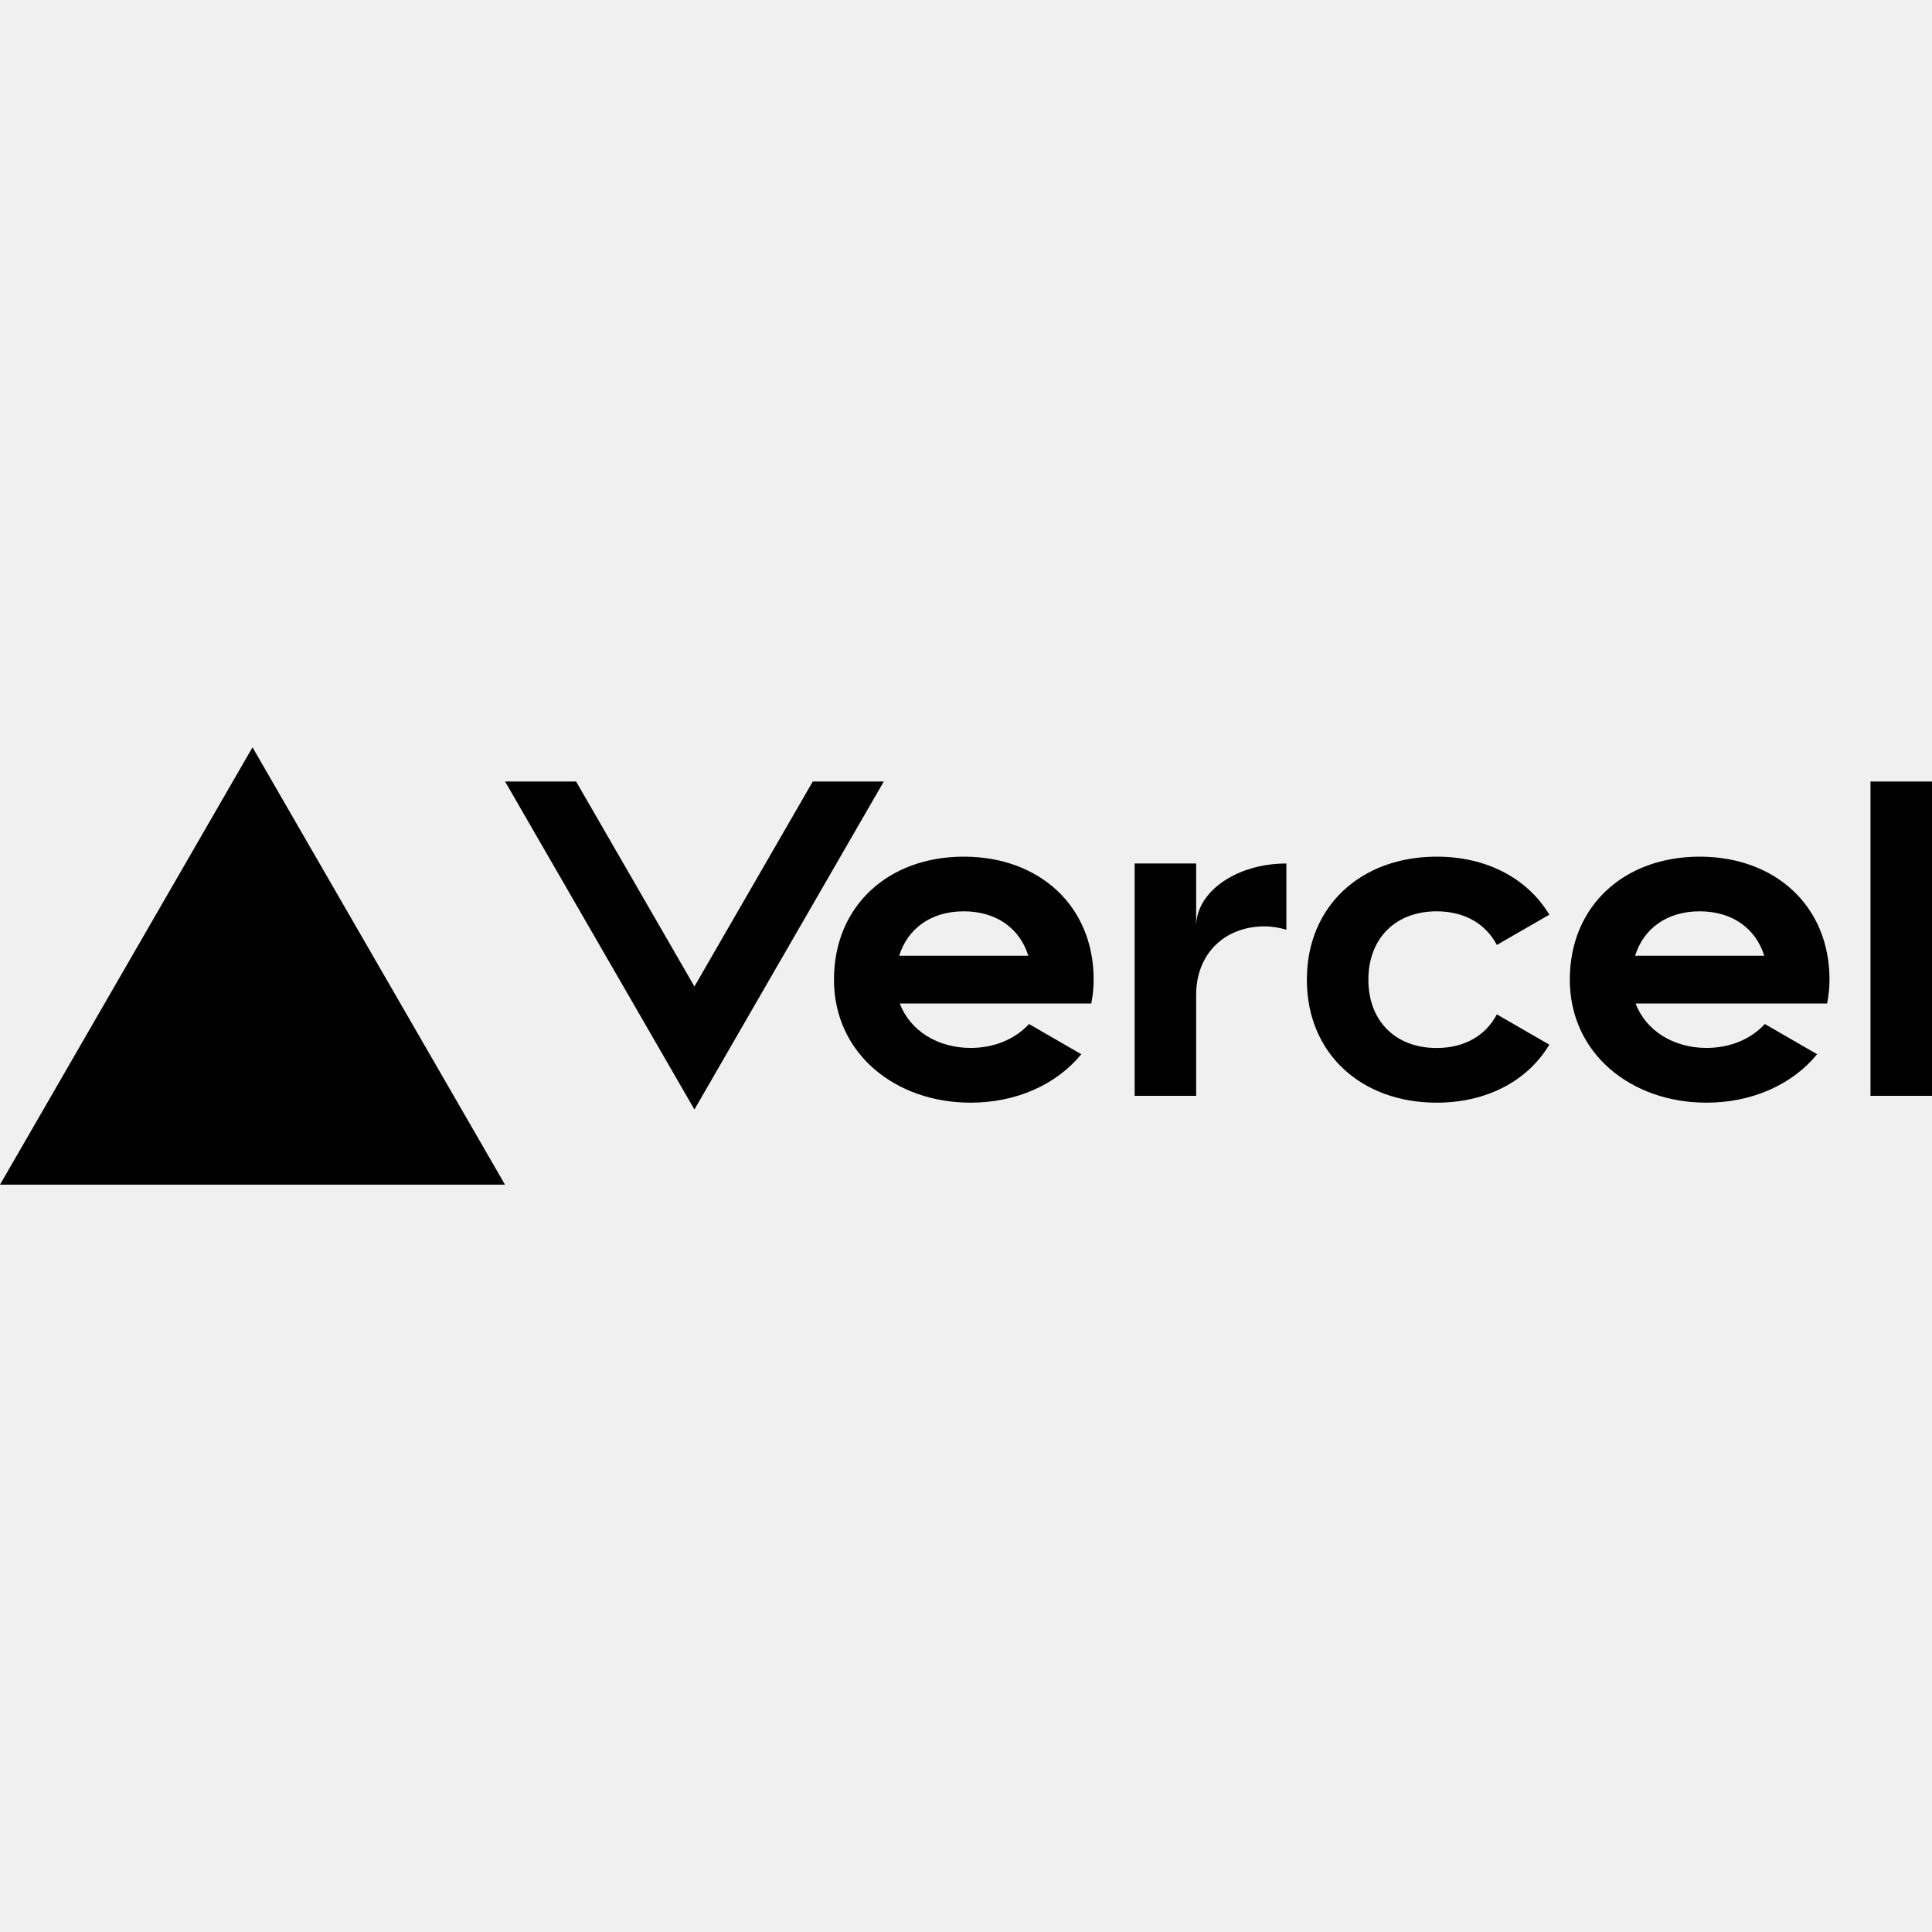
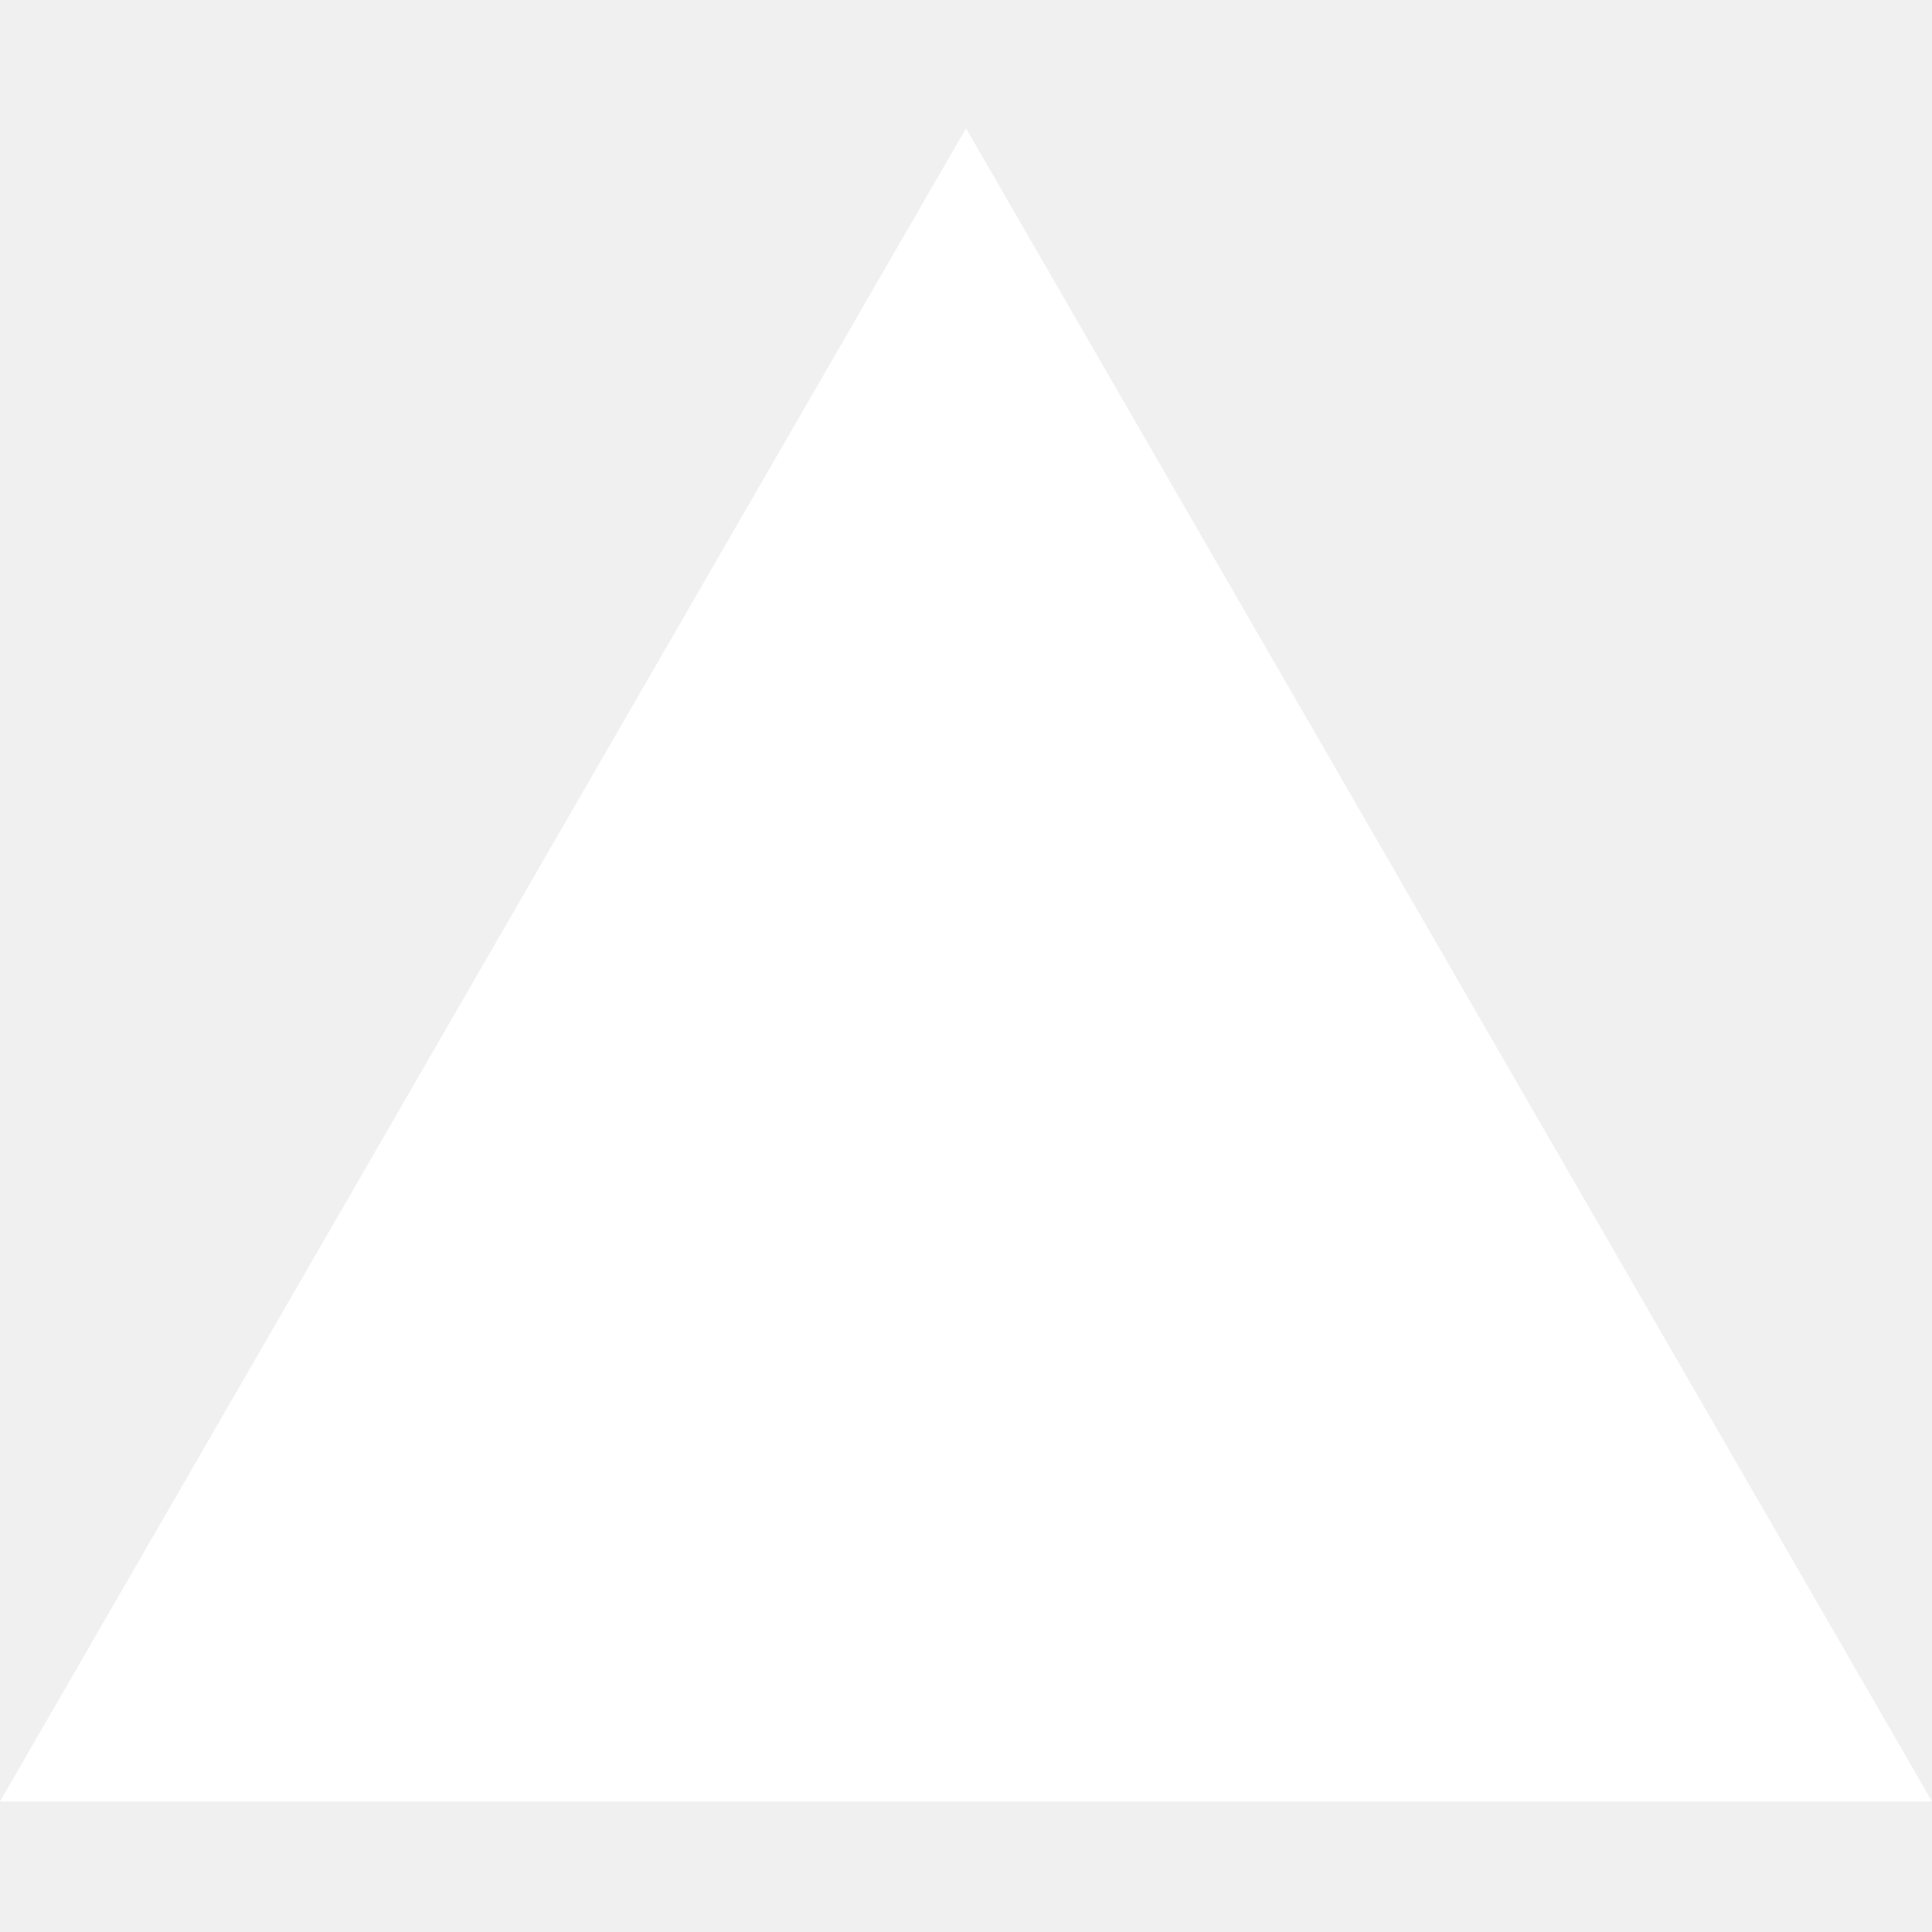
- <svg xmlns="http://www.w3.org/2000/svg" fill="none" height="2500" viewBox="0 0 282.72 64" width="2500">
-   <path d="M141.04 16c-11.04 0-19 7.2-19 18s8.96 18 20 18c6.67 0 12.55-2.64 16.19-7.09l-7.65-4.42c-2.02 2.21-5.09 3.5-8.54 3.5-4.79 0-8.86-2.5-10.37-6.5h28.02c.22-1.12.35-2.28.35-3.5 0-10.79-7.96-17.99-19-17.99zm-9.46 14.5c1.25-3.99 4.67-6.5 9.45-6.5 4.79 0 8.21 2.51 9.45 6.5zM248.72 16c-11.04 0-19 7.2-19 18s8.96 18 20 18c6.67 0 12.55-2.64 16.19-7.09l-7.65-4.42c-2.02 2.21-5.09 3.5-8.54 3.5-4.79 0-8.86-2.5-10.37-6.5h28.02c.22-1.12.35-2.28.35-3.5 0-10.79-7.96-17.99-19-17.99zm-9.45 14.5c1.25-3.99 4.67-6.5 9.45-6.5 4.79 0 8.21 2.51 9.45 6.5zM200.24 34c0 6 3.92 10 10 10 4.12 0 7.21-1.87 8.8-4.92l7.68 4.43c-3.18 5.3-9.14 8.49-16.48 8.49-11.05 0-19-7.2-19-18s7.96-18 19-18c7.34 0 13.29 3.19 16.48 8.49l-7.68 4.43c-1.59-3.05-4.68-4.92-8.8-4.92-6.07 0-10 4-10 10zm82.48-29v46h-9V5zM36.95 0L73.9 64H0zm92.38 5l-27.71 48L73.91 5H84.3l17.32 30 17.32-30zm58.91 12v9.69c-1-.29-2.06-.49-3.2-.49-5.81 0-10 4-10 10V51h-9V17h9v9.2c0-5.08 5.91-9.2 13.2-9.2z" fill="#000" />
+ <svg xmlns="http://www.w3.org/2000/svg" width="288" height="288" aria-hidden="true" class="iconify iconify--logos" viewBox="0 0 256 222">
+   <path fill="#fff" d="m128 0 128 221.705H0z" class="color000 svgShape" />
</svg>
